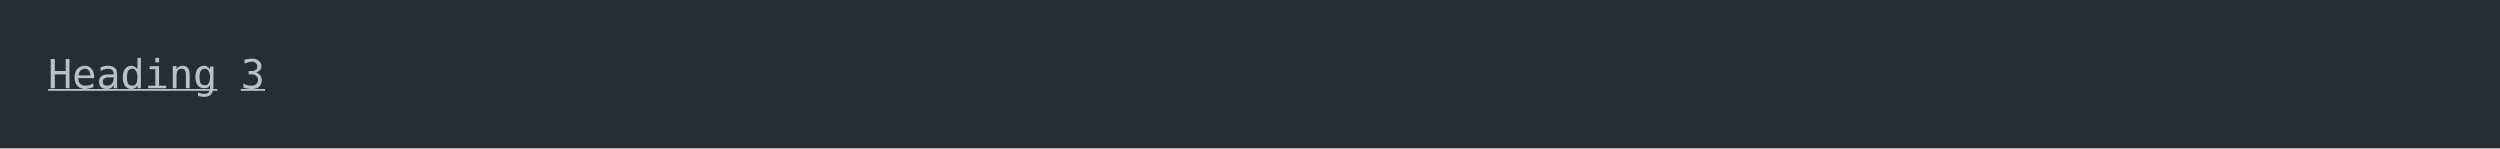
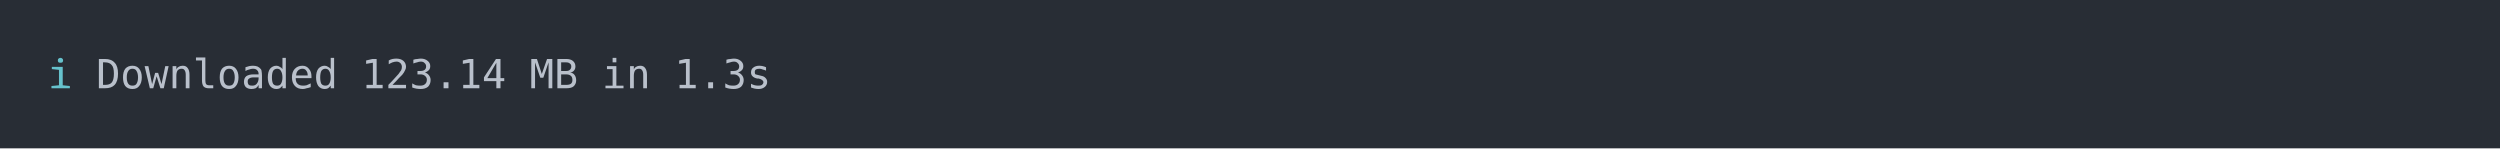
<svg xmlns="http://www.w3.org/2000/svg" xmlns:xlink="http://www.w3.org/1999/xlink" width="1040" height="61.71">
  <rect width="1040" height="61.71" rx="0" ry="0" class="a" />
  <svg height="21.71" viewBox="0 0 100 2.171" width="1000" x="20" y="20">
-     <style>.a{fill:rgb(40,45,53)}.b{font-family:'Fira Code',Monaco,Consolas,Menlo,'Bitstream Vera Sans Mono','Powerline Symbols',monospace}.c{fill:transparent}.d{fill:rgb(185,192,203);text-decoration:underline;white-space:pre}</style>
+     <style>.a{fill:rgb(40,45,53)}.b{font-family:'Fira Code',Monaco,Consolas,Menlo,'Bitstream Vera Sans Mono','Powerline Symbols',monospace}.c{fill:transparent}.d{fill:rgb(102,194,205);white-space:pre}.e{fill:rgb(185,192,203);white-space:pre}</style>
    <g font-family="'Fira Code',Monaco,Consolas,Menlo,'Bitstream Vera Sans Mono','Powerline Symbols',monospace" font-size="1.67" class="b">
      <defs>
        <symbol id="a">
          <rect height="2" width="100" x="0" y="0" class="c" />
        </symbol>
      </defs>
      <rect height="2.171" width="100" class="a" />
      <svg x="0" y="0" width="100">
        <svg x="0">
          <use xlink:href="#a" />
-           <text x="0" y="1.67" class="d">Heading</text>
-           <text x="8.016" y="1.67" class="d">3</text>
+           <text x="0" y="1.67" class="d">ℹ</text>
+           <text x="2.004" y="1.67" class="e">Downloaded</text>
+           <text x="13.026" y="1.67" class="e">123.14</text>
+           <text x="20.04" y="1.67" class="e">MB</text>
+           <text x="23.046" y="1.67" class="e">in</text>
+           <text x="26.052" y="1.67" class="e">1.3s</text>
        </svg>
      </svg>
    </g>
  </svg>
</svg>
